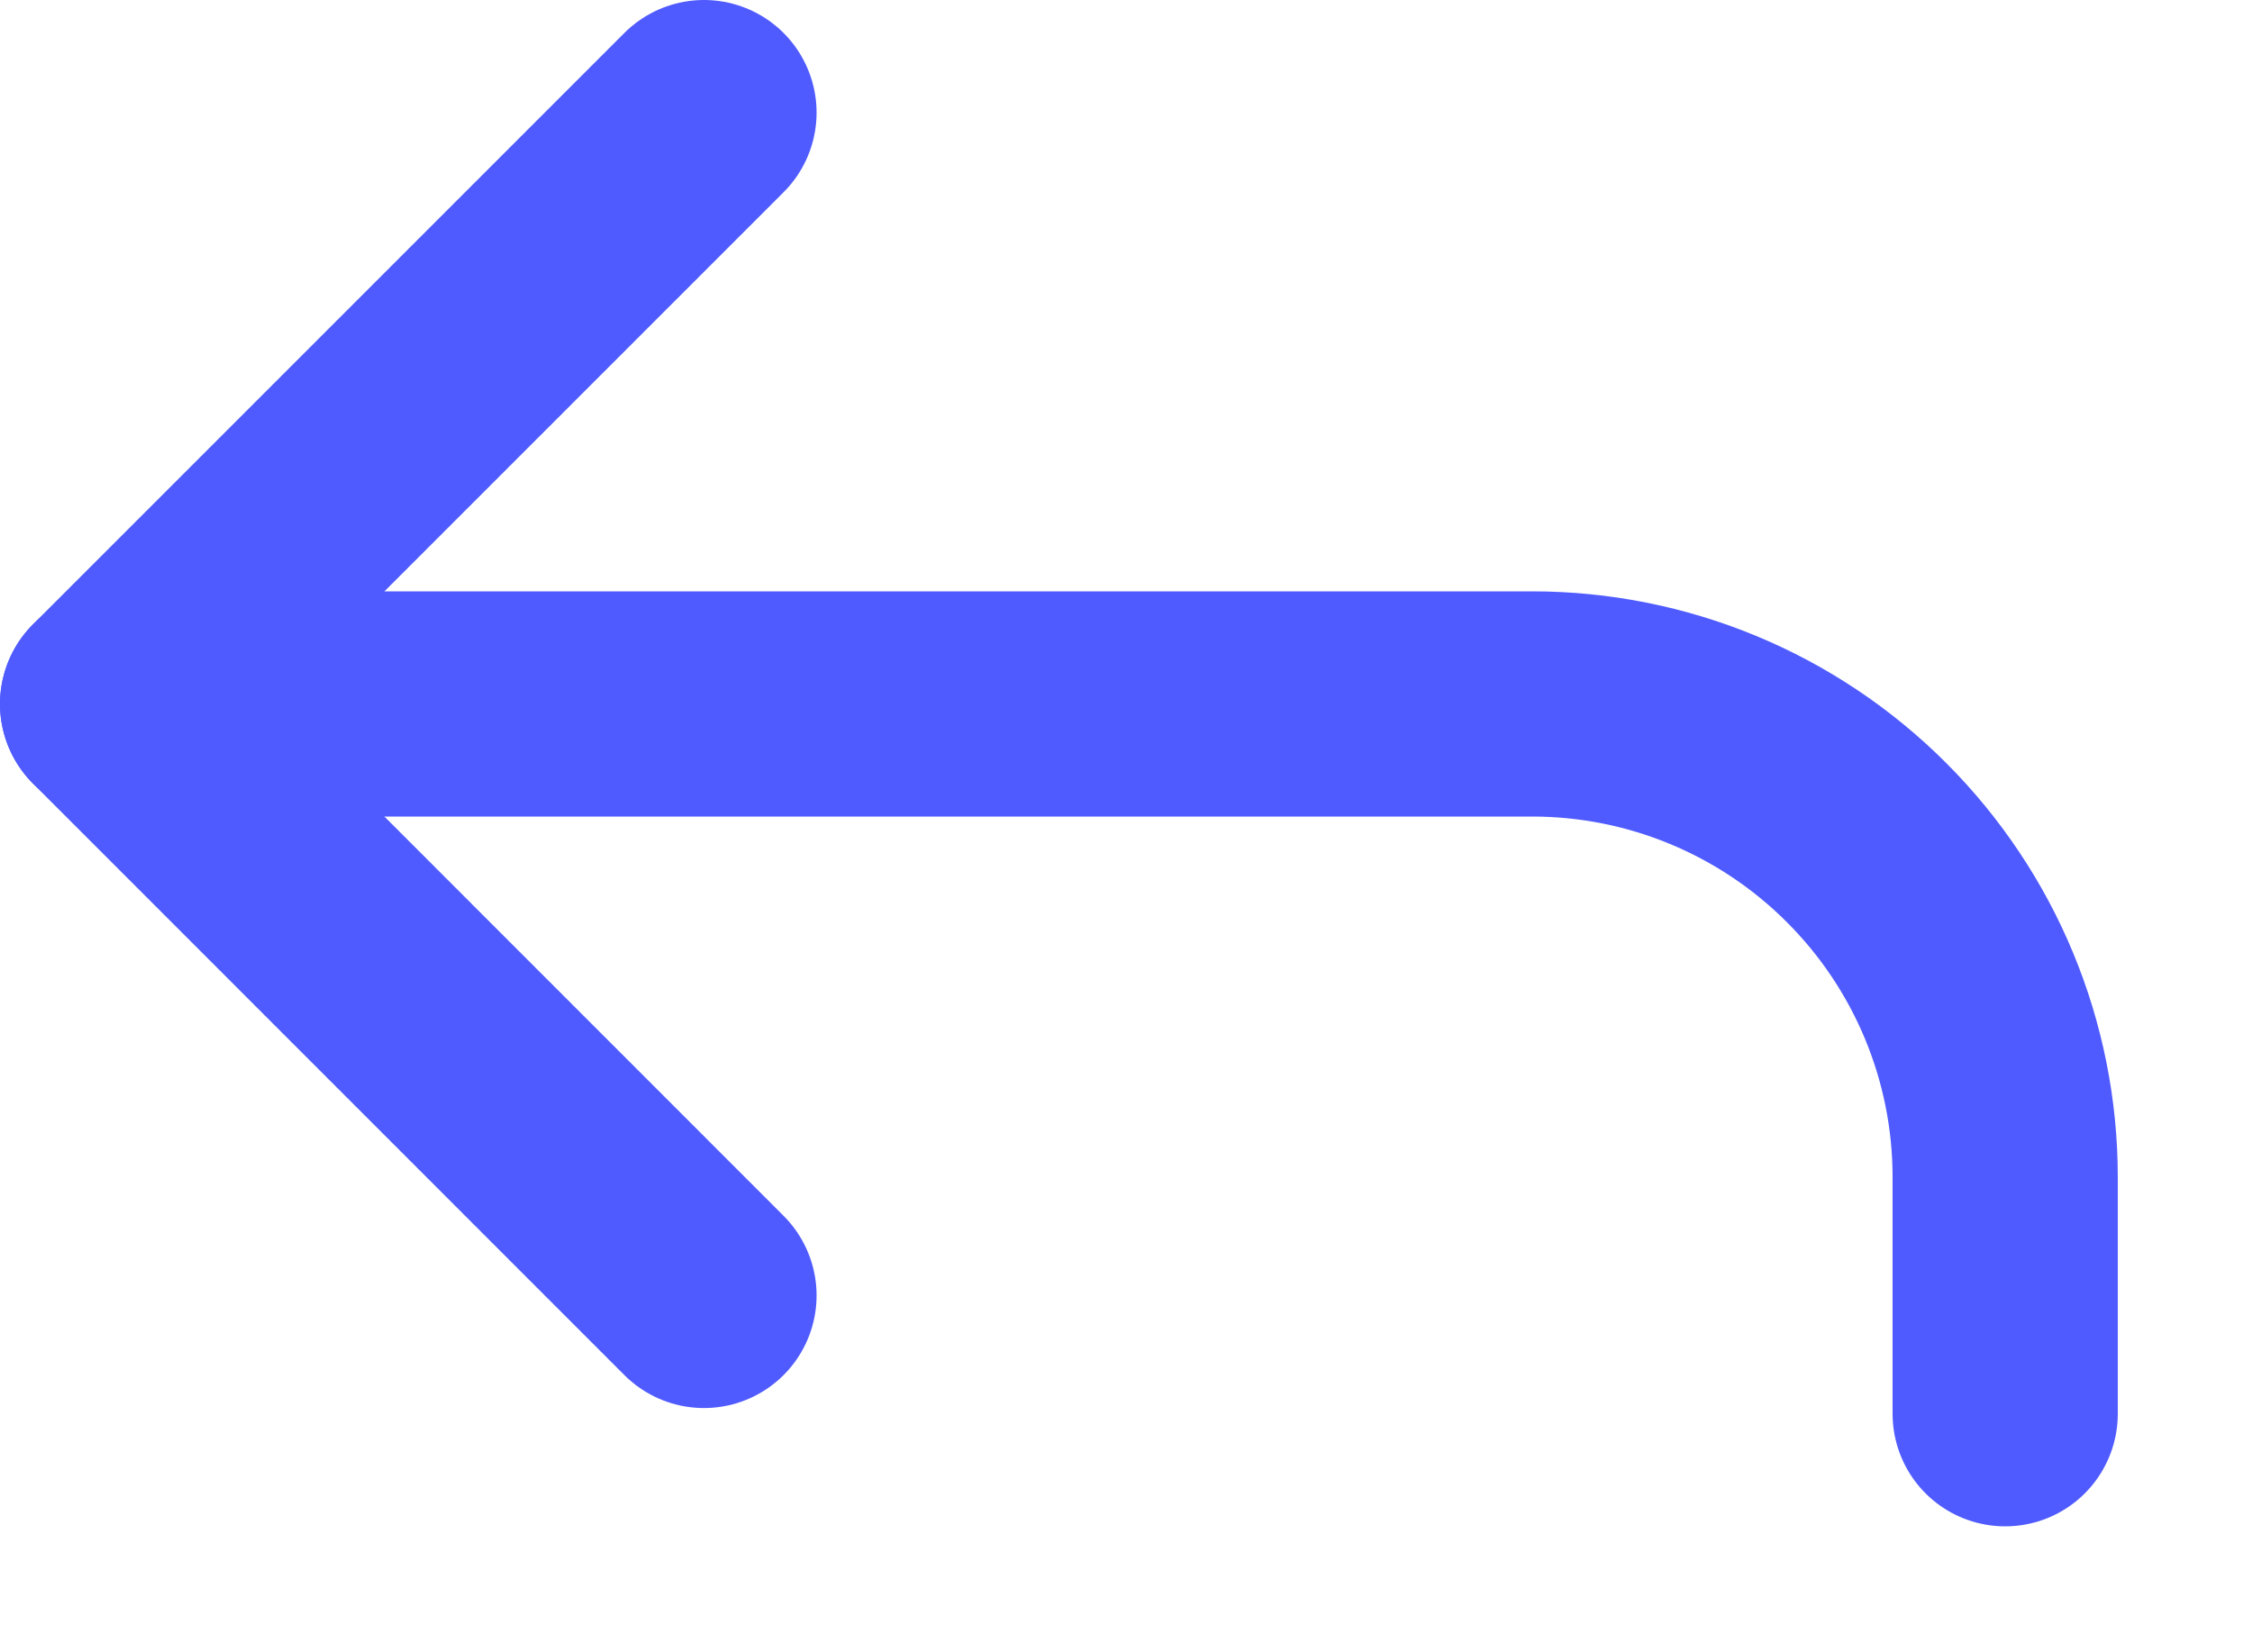
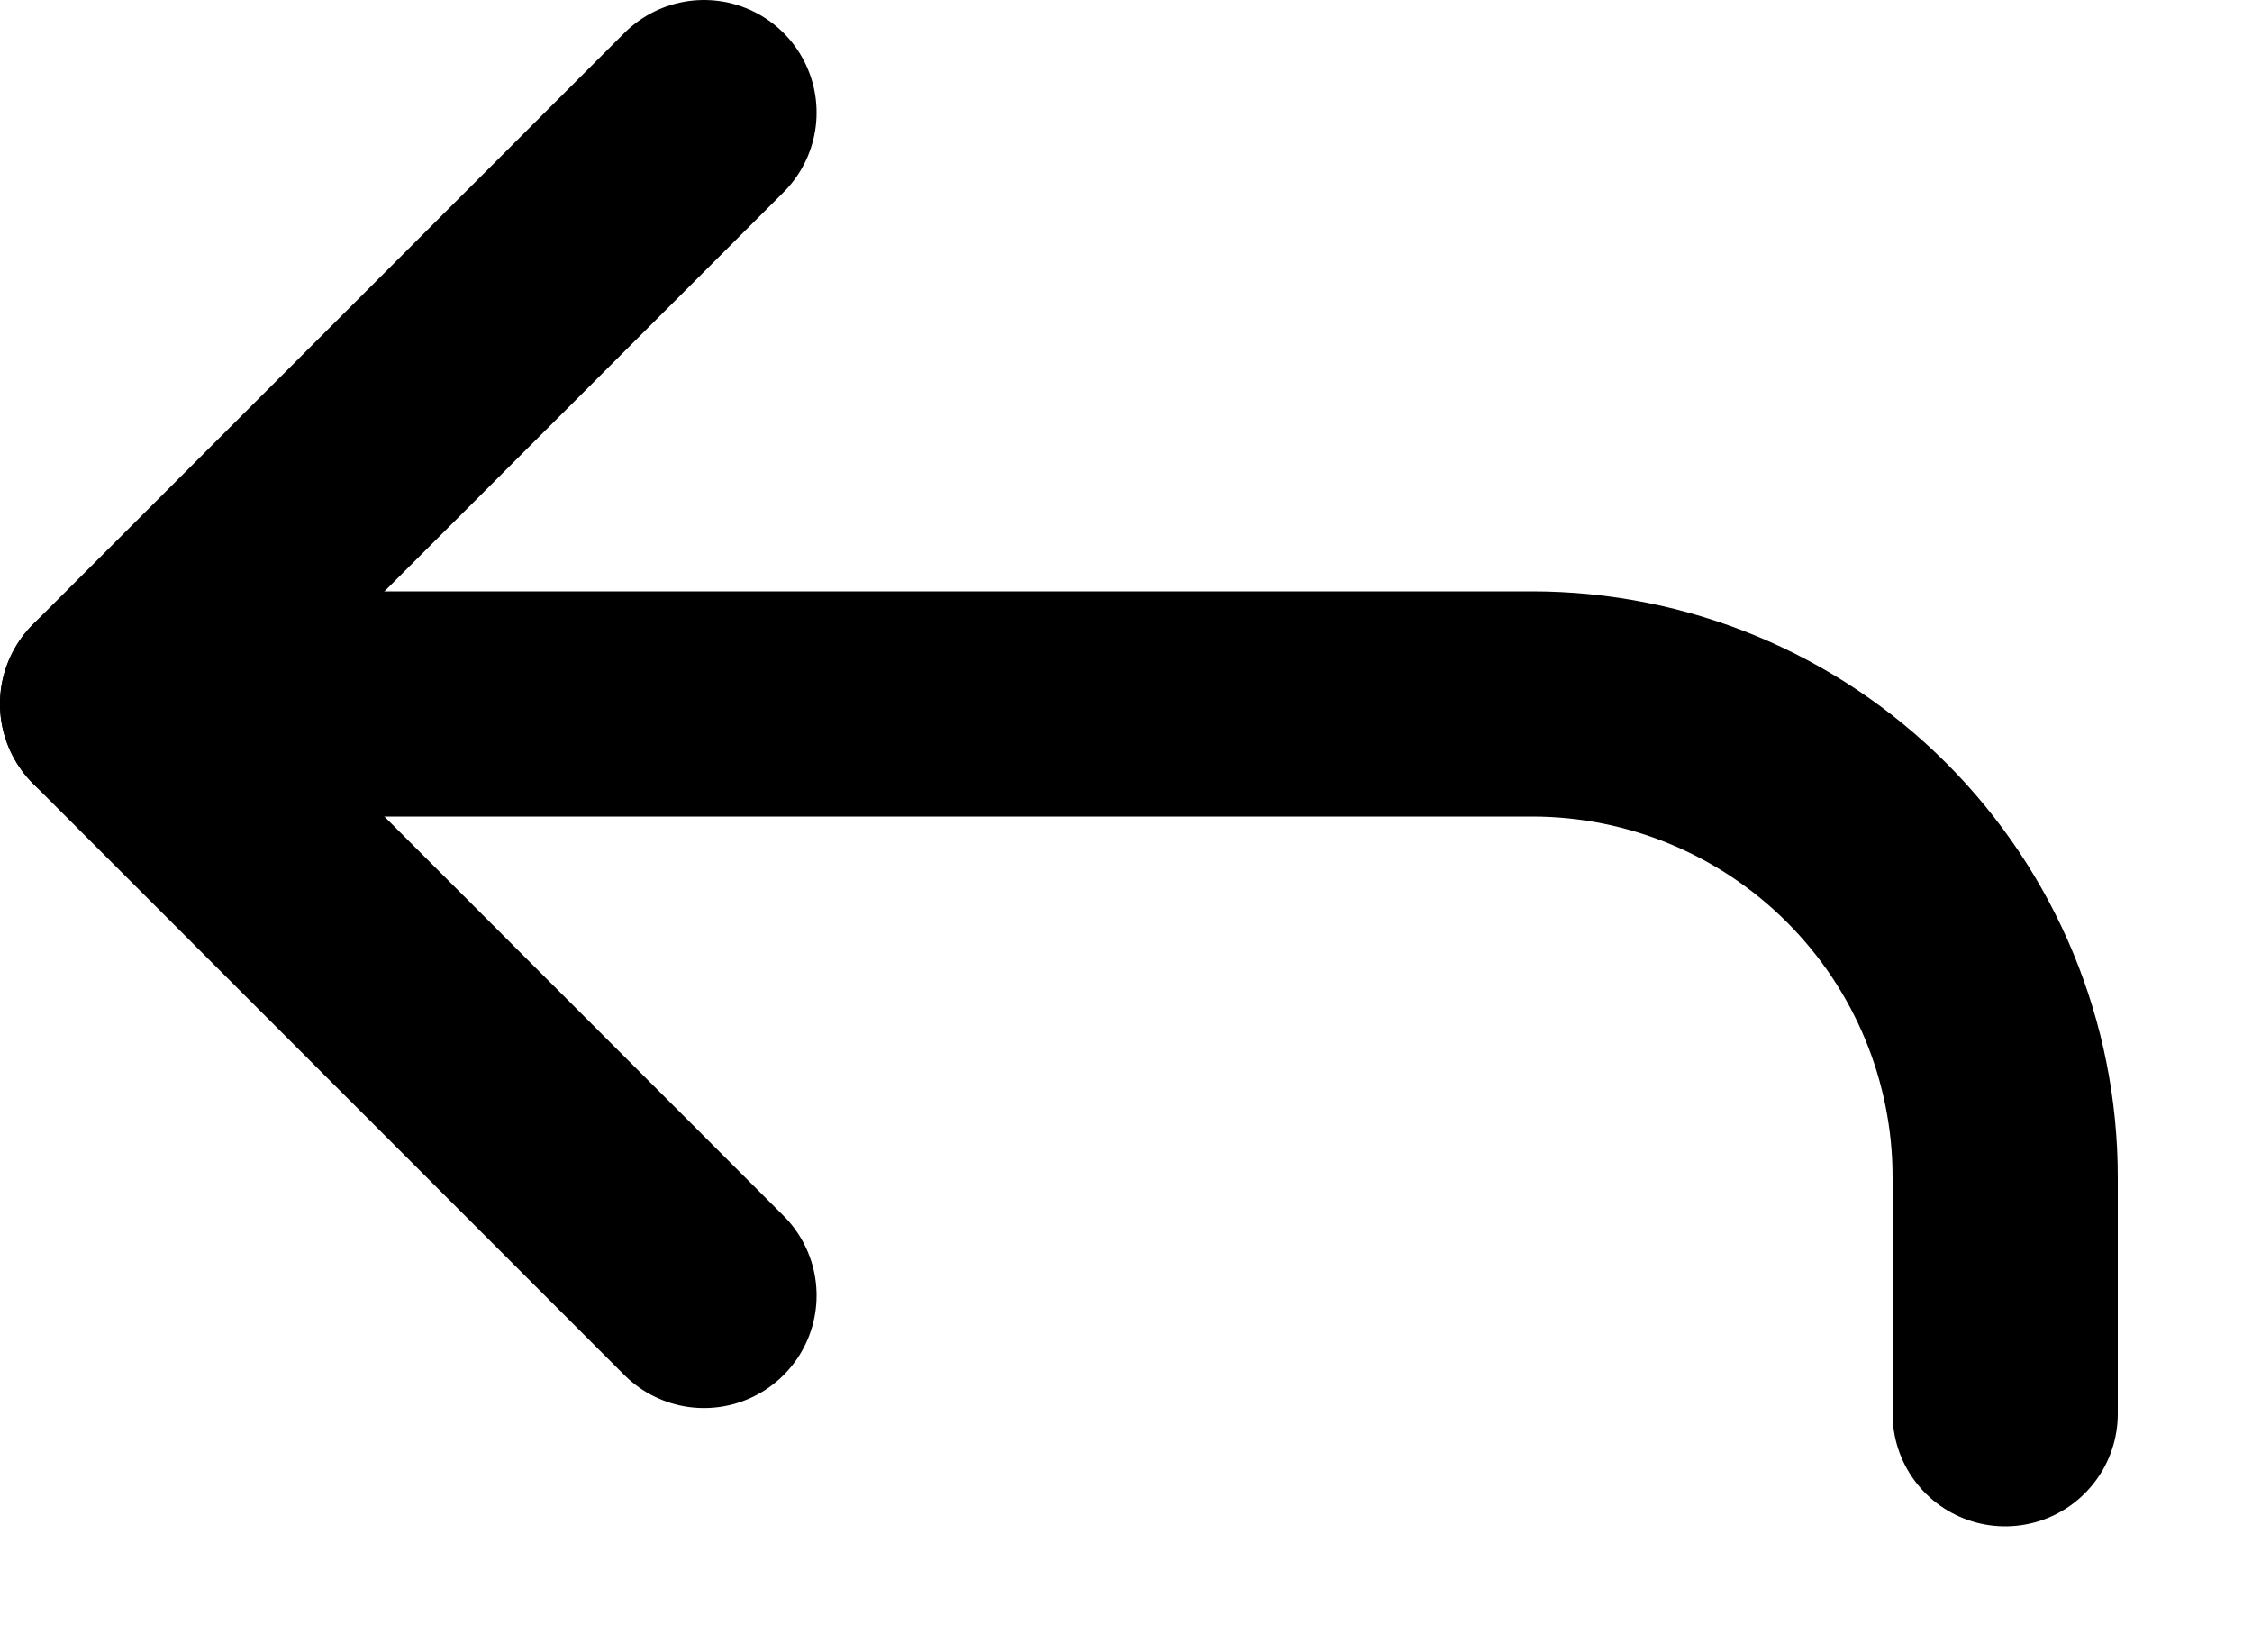
<svg xmlns="http://www.w3.org/2000/svg" width="15" height="11" viewBox="0 0 15 11" fill="none">
-   <path d="M13.356 9.417V7.841C13.356 7.005 13.024 6.204 12.433 5.613C11.842 5.021 11.041 4.689 10.205 4.689H0.75" stroke="#4F5BFF" stroke-width="1.5" stroke-linecap="round" stroke-linejoin="round" />
-   <path d="M4.689 8.629L0.75 4.689L4.689 0.75" stroke="#4F5BFF" stroke-width="1.5" stroke-linecap="round" stroke-linejoin="round" />
+   <path d="M13.356 9.417V7.841C13.356 7.005 13.024 6.204 12.433 5.613C11.842 5.021 11.041 4.689 10.205 4.689H0.75" stroke="currentColor" stroke-width="1.5" stroke-linecap="round" stroke-linejoin="round" />
+   <path d="M4.689 8.629L0.75 4.689L4.689 0.75" stroke="currentColor" stroke-width="1.5" stroke-linecap="round" stroke-linejoin="round" />
</svg>
